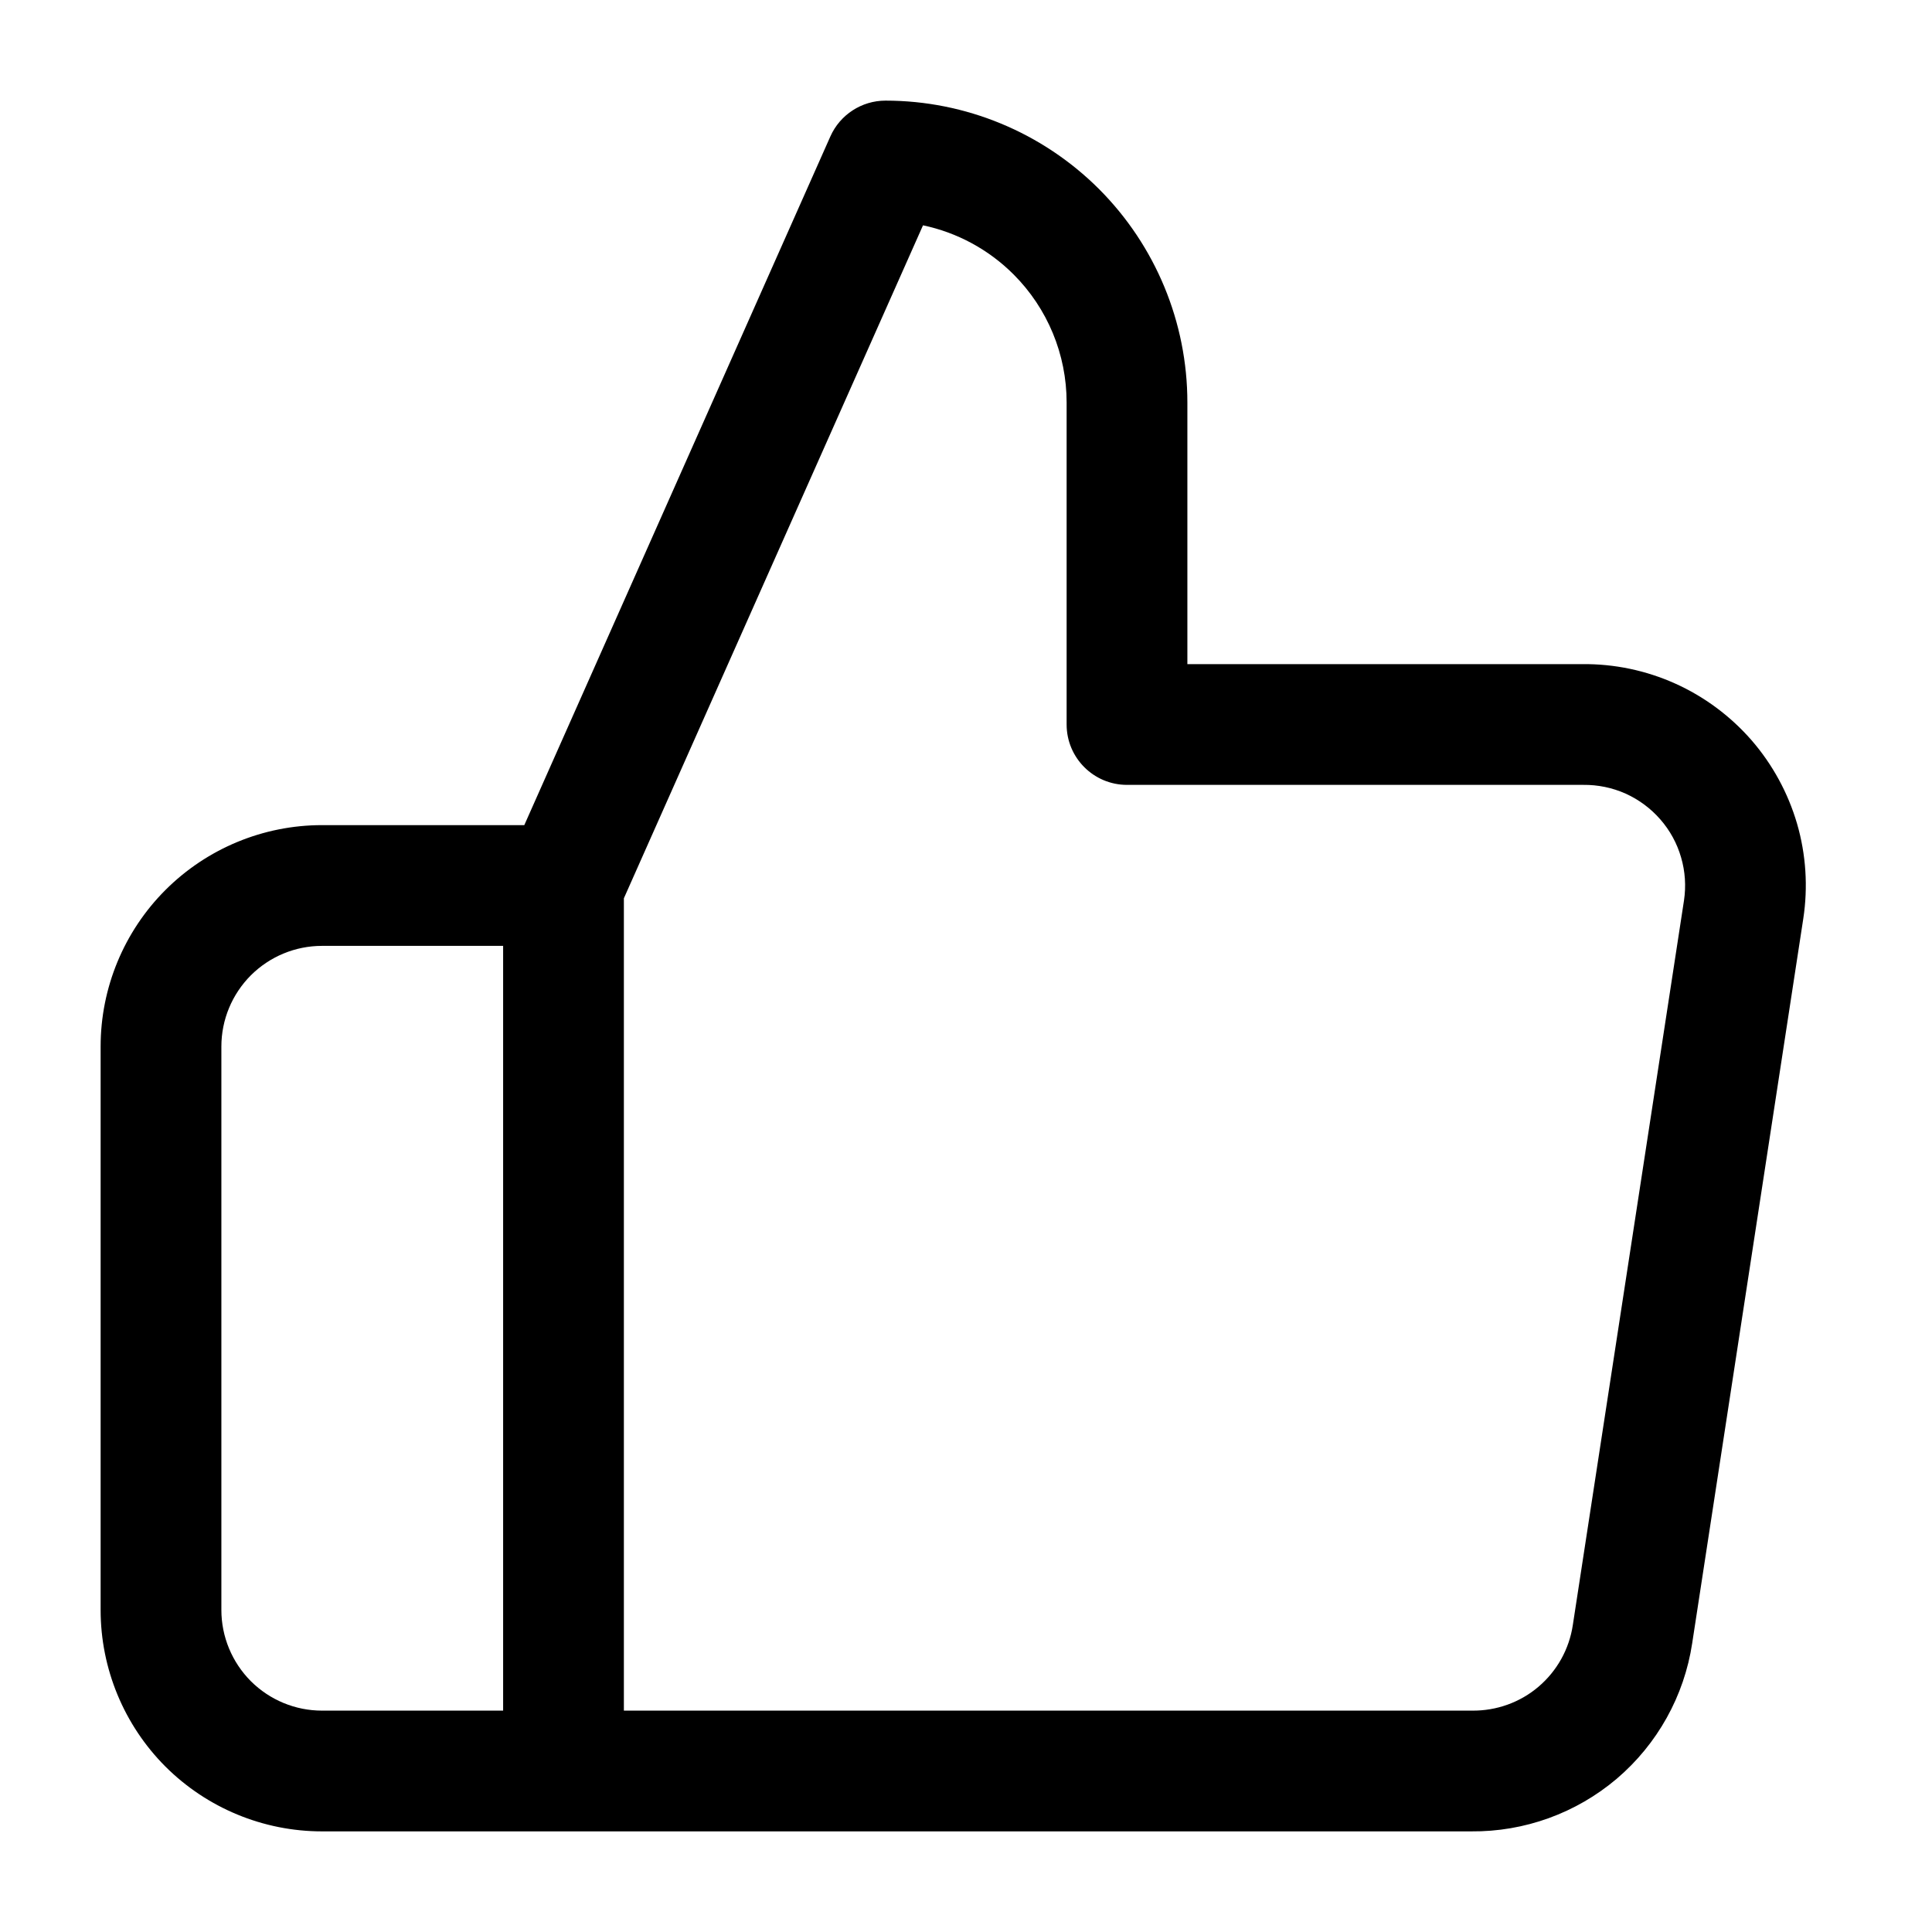
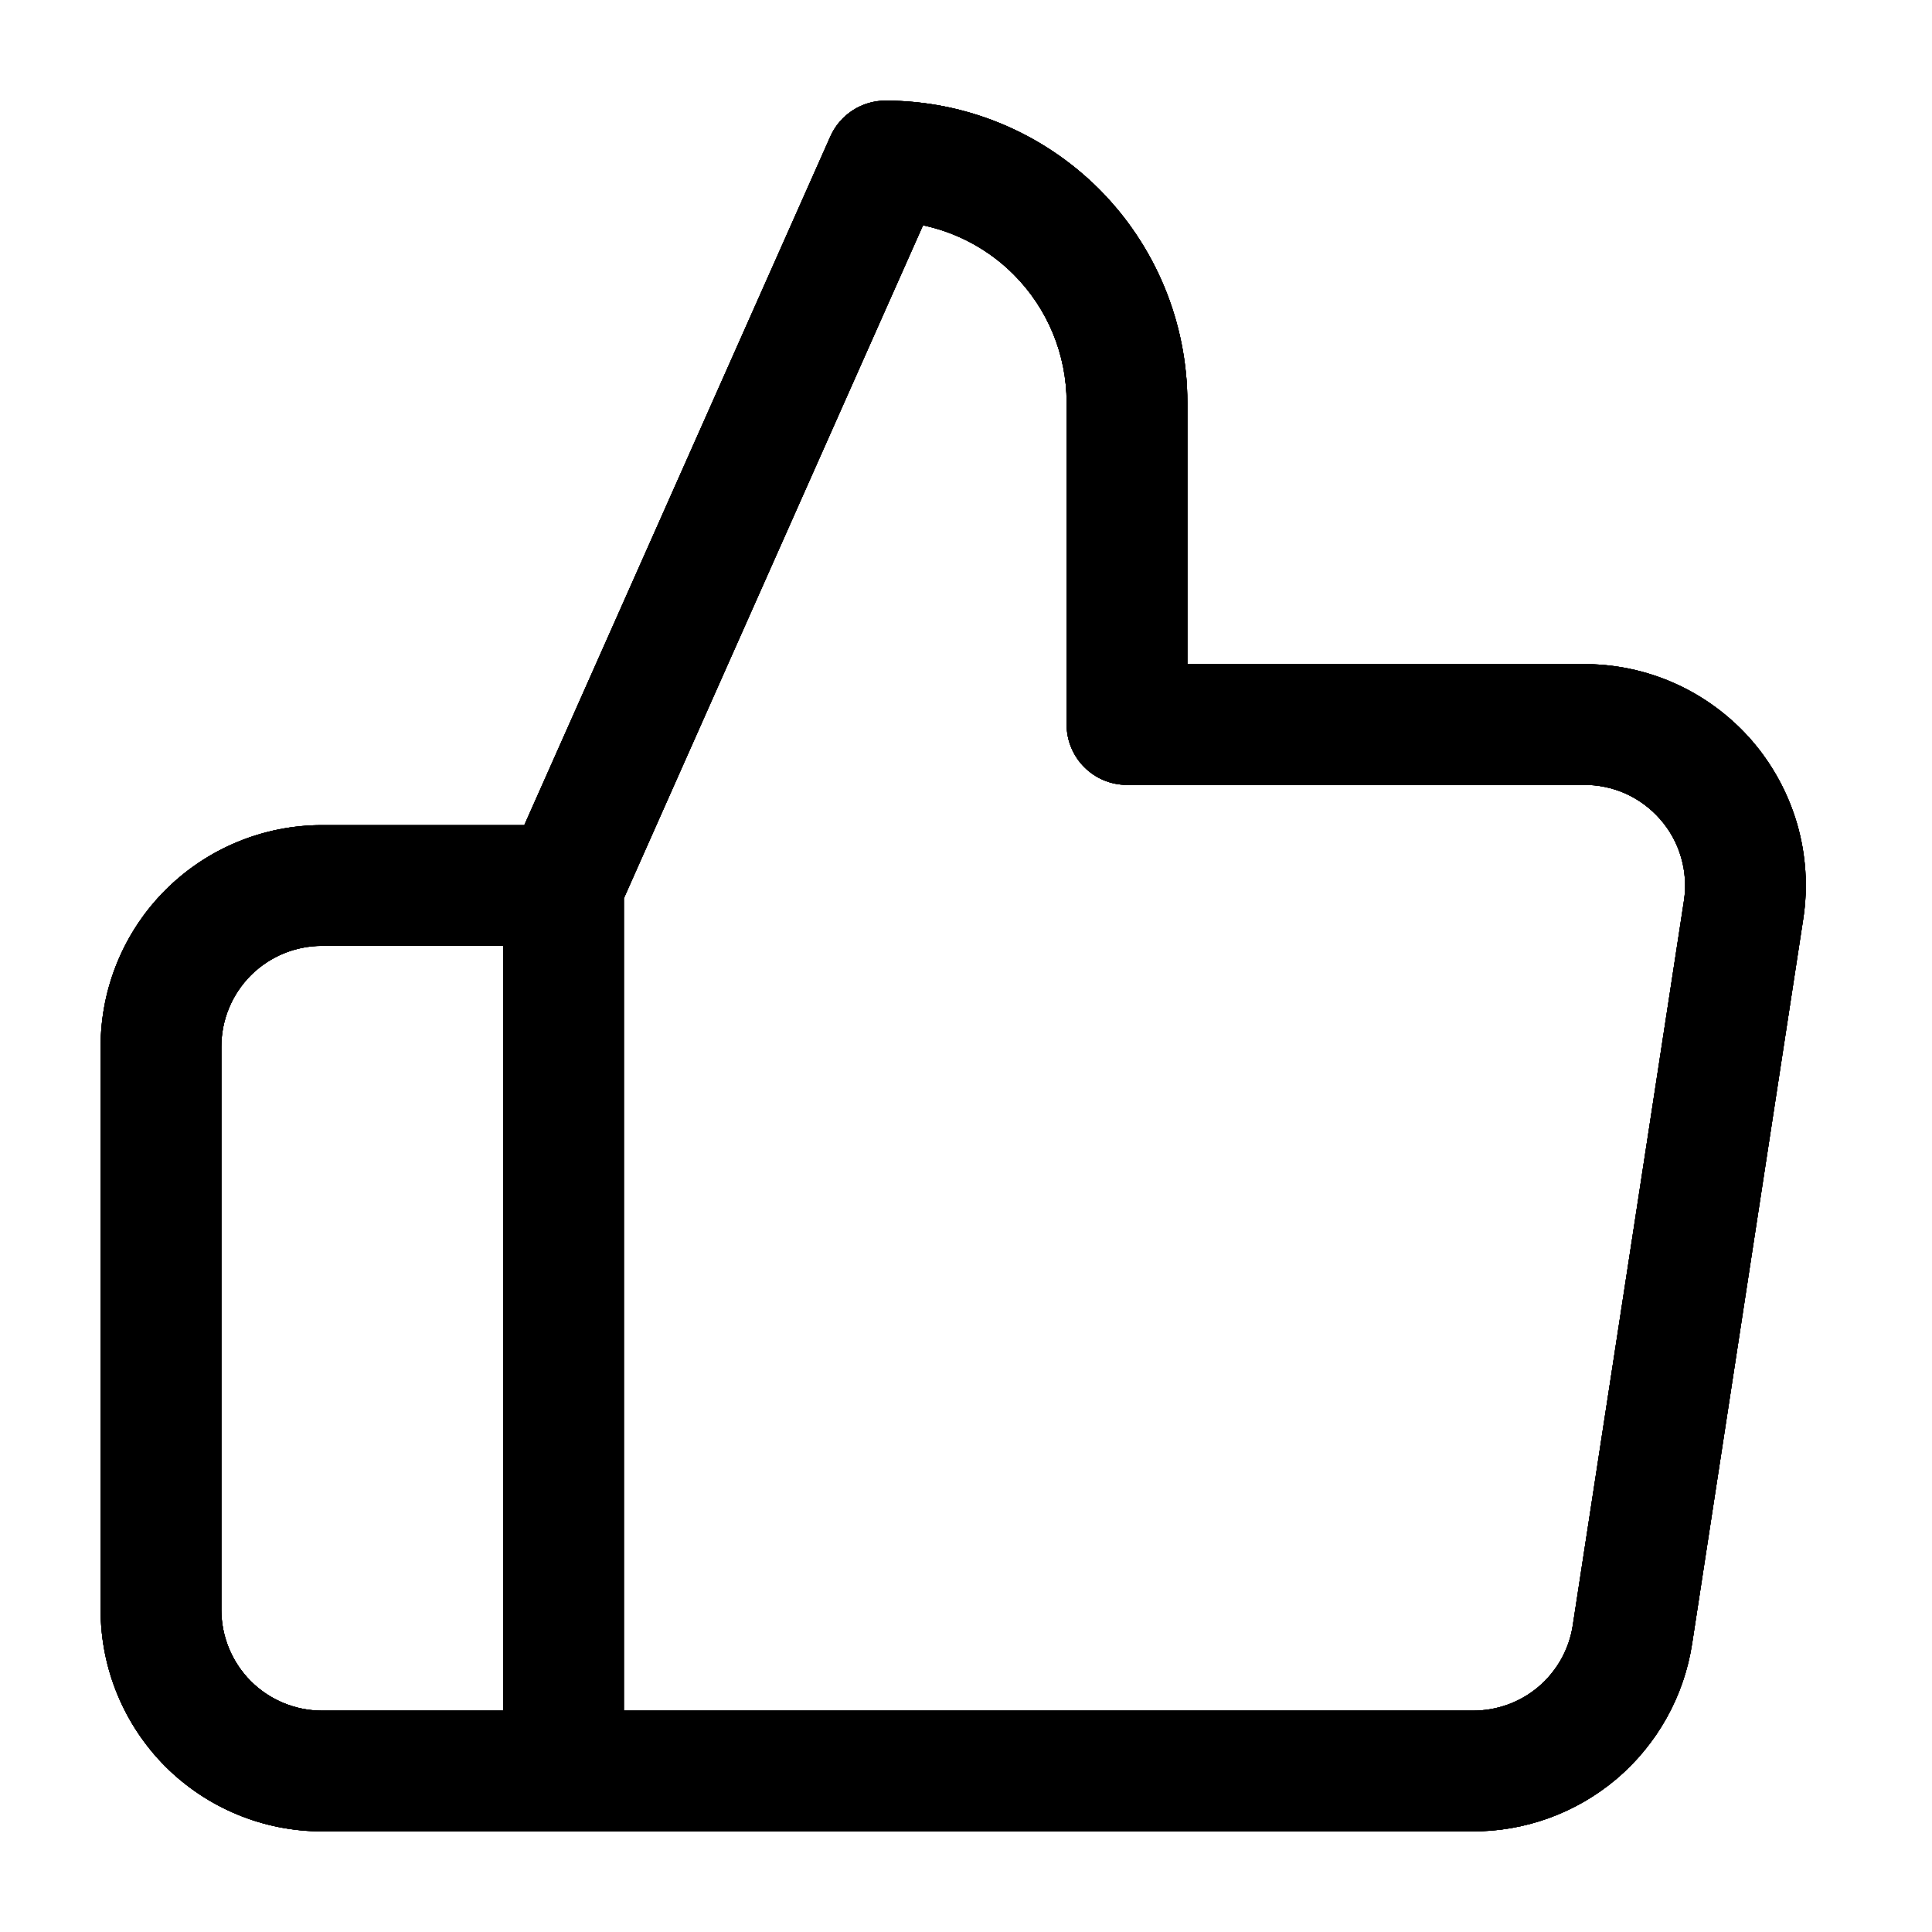
<svg xmlns="http://www.w3.org/2000/svg" width="24" height="24" viewBox="0 0 24 24" fill="none">
  <path fill-rule="evenodd" clip-rule="evenodd" d="M10.315 1.695C10.435 1.425 10.704 1.25 11 1.25C11.995 1.25 12.948 1.645 13.652 2.348C14.355 3.052 14.75 4.005 14.75 5V8.25H19.656C20.053 8.246 20.446 8.328 20.809 8.491C21.172 8.654 21.496 8.895 21.758 9.195C22.019 9.496 22.212 9.85 22.324 10.233C22.435 10.616 22.461 11.018 22.401 11.412L21.021 20.413C21.021 20.413 21.021 20.412 21.021 20.413C20.922 21.068 20.589 21.666 20.084 22.096C19.579 22.524 18.938 22.756 18.276 22.75H4C3.271 22.75 2.571 22.46 2.055 21.945C1.54 21.429 1.25 20.729 1.25 20V13C1.25 12.271 1.54 11.571 2.055 11.056C2.571 10.54 3.271 10.25 4 10.25H6.513L10.315 1.695ZM7.75 11.159L11.466 2.799C11.889 2.888 12.281 3.099 12.591 3.409C13.013 3.831 13.25 4.403 13.25 5V9C13.25 9.414 13.586 9.75 14 9.75H19.66L19.669 9.75C19.85 9.748 20.029 9.785 20.195 9.859C20.36 9.934 20.507 10.043 20.626 10.18C20.745 10.316 20.833 10.477 20.883 10.651C20.934 10.825 20.946 11.008 20.919 11.187C20.919 11.187 20.919 11.187 20.919 11.187L19.538 20.188C19.493 20.486 19.342 20.757 19.112 20.953C18.883 21.148 18.59 21.253 18.288 21.25L7.75 21.25V11.159ZM6.25 21.25V11.75H4C3.668 11.75 3.351 11.882 3.116 12.116C2.882 12.351 2.75 12.668 2.75 13V20C2.75 20.331 2.882 20.649 3.116 20.884C3.351 21.118 3.668 21.25 4 21.25H6.25Z" fill="currentColor" />
+   <path fill-rule="evenodd" clip-rule="evenodd" d="M10.315 1.695C10.435 1.425 10.704 1.25 11 1.25C11.995 1.25 12.948 1.645 13.652 2.348C14.355 3.052 14.75 4.005 14.75 5V8.25H19.656C20.053 8.246 20.446 8.328 20.809 8.491C21.172 8.654 21.496 8.895 21.758 9.195C22.019 9.496 22.212 9.85 22.324 10.233C22.435 10.616 22.461 11.018 22.401 11.412L21.021 20.413C21.021 20.413 21.021 20.412 21.021 20.413C20.922 21.068 20.589 21.666 20.084 22.096C19.579 22.524 18.938 22.756 18.276 22.75H4C3.271 22.75 2.571 22.46 2.055 21.945C1.54 21.429 1.25 20.729 1.25 20V13C1.25 12.271 1.54 11.571 2.055 11.056C2.571 10.54 3.271 10.25 4 10.25H6.513L10.315 1.695ZM7.75 11.159L11.466 2.799C11.889 2.888 12.281 3.099 12.591 3.409C13.013 3.831 13.25 4.403 13.25 5V9C13.25 9.414 13.586 9.75 14 9.75H19.66L19.669 9.75C19.85 9.748 20.029 9.785 20.195 9.859C20.36 9.934 20.507 10.043 20.626 10.18C20.745 10.316 20.833 10.477 20.883 10.651C20.934 10.825 20.946 11.008 20.919 11.187C20.919 11.187 20.919 11.187 20.919 11.187L19.538 20.188C19.493 20.486 19.342 20.757 19.112 20.953C18.883 21.148 18.59 21.253 18.288 21.25L7.75 21.25V11.159ZM6.25 21.25V11.75H4C3.668 11.75 3.351 11.882 3.116 12.116C2.882 12.351 2.75 12.668 2.75 13V20C2.75 20.331 2.882 20.649 3.116 20.884C3.351 21.118 3.668 21.25 4 21.25H6.25Z" fill="currentColor" />
+   <path fill-rule="evenodd" clip-rule="evenodd" d="M10.315 1.695C10.435 1.425 10.704 1.25 11 1.25C11.995 1.25 12.948 1.645 13.652 2.348C14.355 3.052 14.75 4.005 14.75 5V8.25H19.656C20.053 8.246 20.446 8.328 20.809 8.491C21.172 8.654 21.496 8.895 21.758 9.195C22.019 9.496 22.212 9.85 22.324 10.233C22.435 10.616 22.461 11.018 22.401 11.412L21.021 20.413C21.021 20.413 21.021 20.412 21.021 20.413C20.922 21.068 20.589 21.666 20.084 22.096C19.579 22.524 18.938 22.756 18.276 22.75H4C3.271 22.75 2.571 22.46 2.055 21.945C1.54 21.429 1.25 20.729 1.25 20V13C1.25 12.271 1.54 11.571 2.055 11.056C2.571 10.54 3.271 10.25 4 10.25H6.513L10.315 1.695ZM7.75 11.159L11.466 2.799C11.889 2.888 12.281 3.099 12.591 3.409C13.013 3.831 13.25 4.403 13.25 5V9C13.25 9.414 13.586 9.75 14 9.75H19.66L19.669 9.75C19.85 9.748 20.029 9.785 20.195 9.859C20.36 9.934 20.507 10.043 20.626 10.18C20.745 10.316 20.833 10.477 20.883 10.651C20.934 10.825 20.946 11.008 20.919 11.187C20.919 11.187 20.919 11.187 20.919 11.187L19.538 20.188C19.493 20.486 19.342 20.757 19.112 20.953C18.883 21.148 18.59 21.253 18.288 21.25L7.75 21.25V11.159ZM6.25 21.25V11.75H4C3.668 11.75 3.351 11.882 3.116 12.116C2.882 12.351 2.75 12.668 2.75 13V20C2.75 20.331 2.882 20.649 3.116 20.884C3.351 21.118 3.668 21.25 4 21.25H6.25Z" fill="currentColor" />
+   <path fill-rule="evenodd" clip-rule="evenodd" d="M10.315 1.695C10.435 1.425 10.704 1.25 11 1.25C11.995 1.25 12.948 1.645 13.652 2.348C14.355 3.052 14.75 4.005 14.75 5V8.25H19.656C20.053 8.246 20.446 8.328 20.809 8.491C21.172 8.654 21.496 8.895 21.758 9.195C22.019 9.496 22.212 9.85 22.324 10.233C22.435 10.616 22.461 11.018 22.401 11.412L21.021 20.413C21.021 20.413 21.021 20.412 21.021 20.413C20.922 21.068 20.589 21.666 20.084 22.096C19.579 22.524 18.938 22.756 18.276 22.75H4C3.271 22.75 2.571 22.46 2.055 21.945C1.54 21.429 1.25 20.729 1.25 20V13C1.25 12.271 1.54 11.571 2.055 11.056C2.571 10.54 3.271 10.25 4 10.25H6.513L10.315 1.695ZM7.75 11.159L11.466 2.799C11.889 2.888 12.281 3.099 12.591 3.409C13.013 3.831 13.25 4.403 13.25 5V9C13.25 9.414 13.586 9.75 14 9.75H19.66L19.669 9.75C19.85 9.748 20.029 9.785 20.195 9.859C20.36 9.934 20.507 10.043 20.626 10.18C20.745 10.316 20.833 10.477 20.883 10.651C20.934 10.825 20.946 11.008 20.919 11.187C20.919 11.187 20.919 11.187 20.919 11.187L19.538 20.188C19.493 20.486 19.342 20.757 19.112 20.953C18.883 21.148 18.59 21.253 18.288 21.25L7.75 21.25V11.159ZM6.25 21.25V11.75H4C3.668 11.75 3.351 11.882 3.116 12.116C2.882 12.351 2.75 12.668 2.75 13V20C2.75 20.331 2.882 20.649 3.116 20.884C3.351 21.118 3.668 21.25 4 21.25H6.25Z" fill="currentColor" />
</svg>
